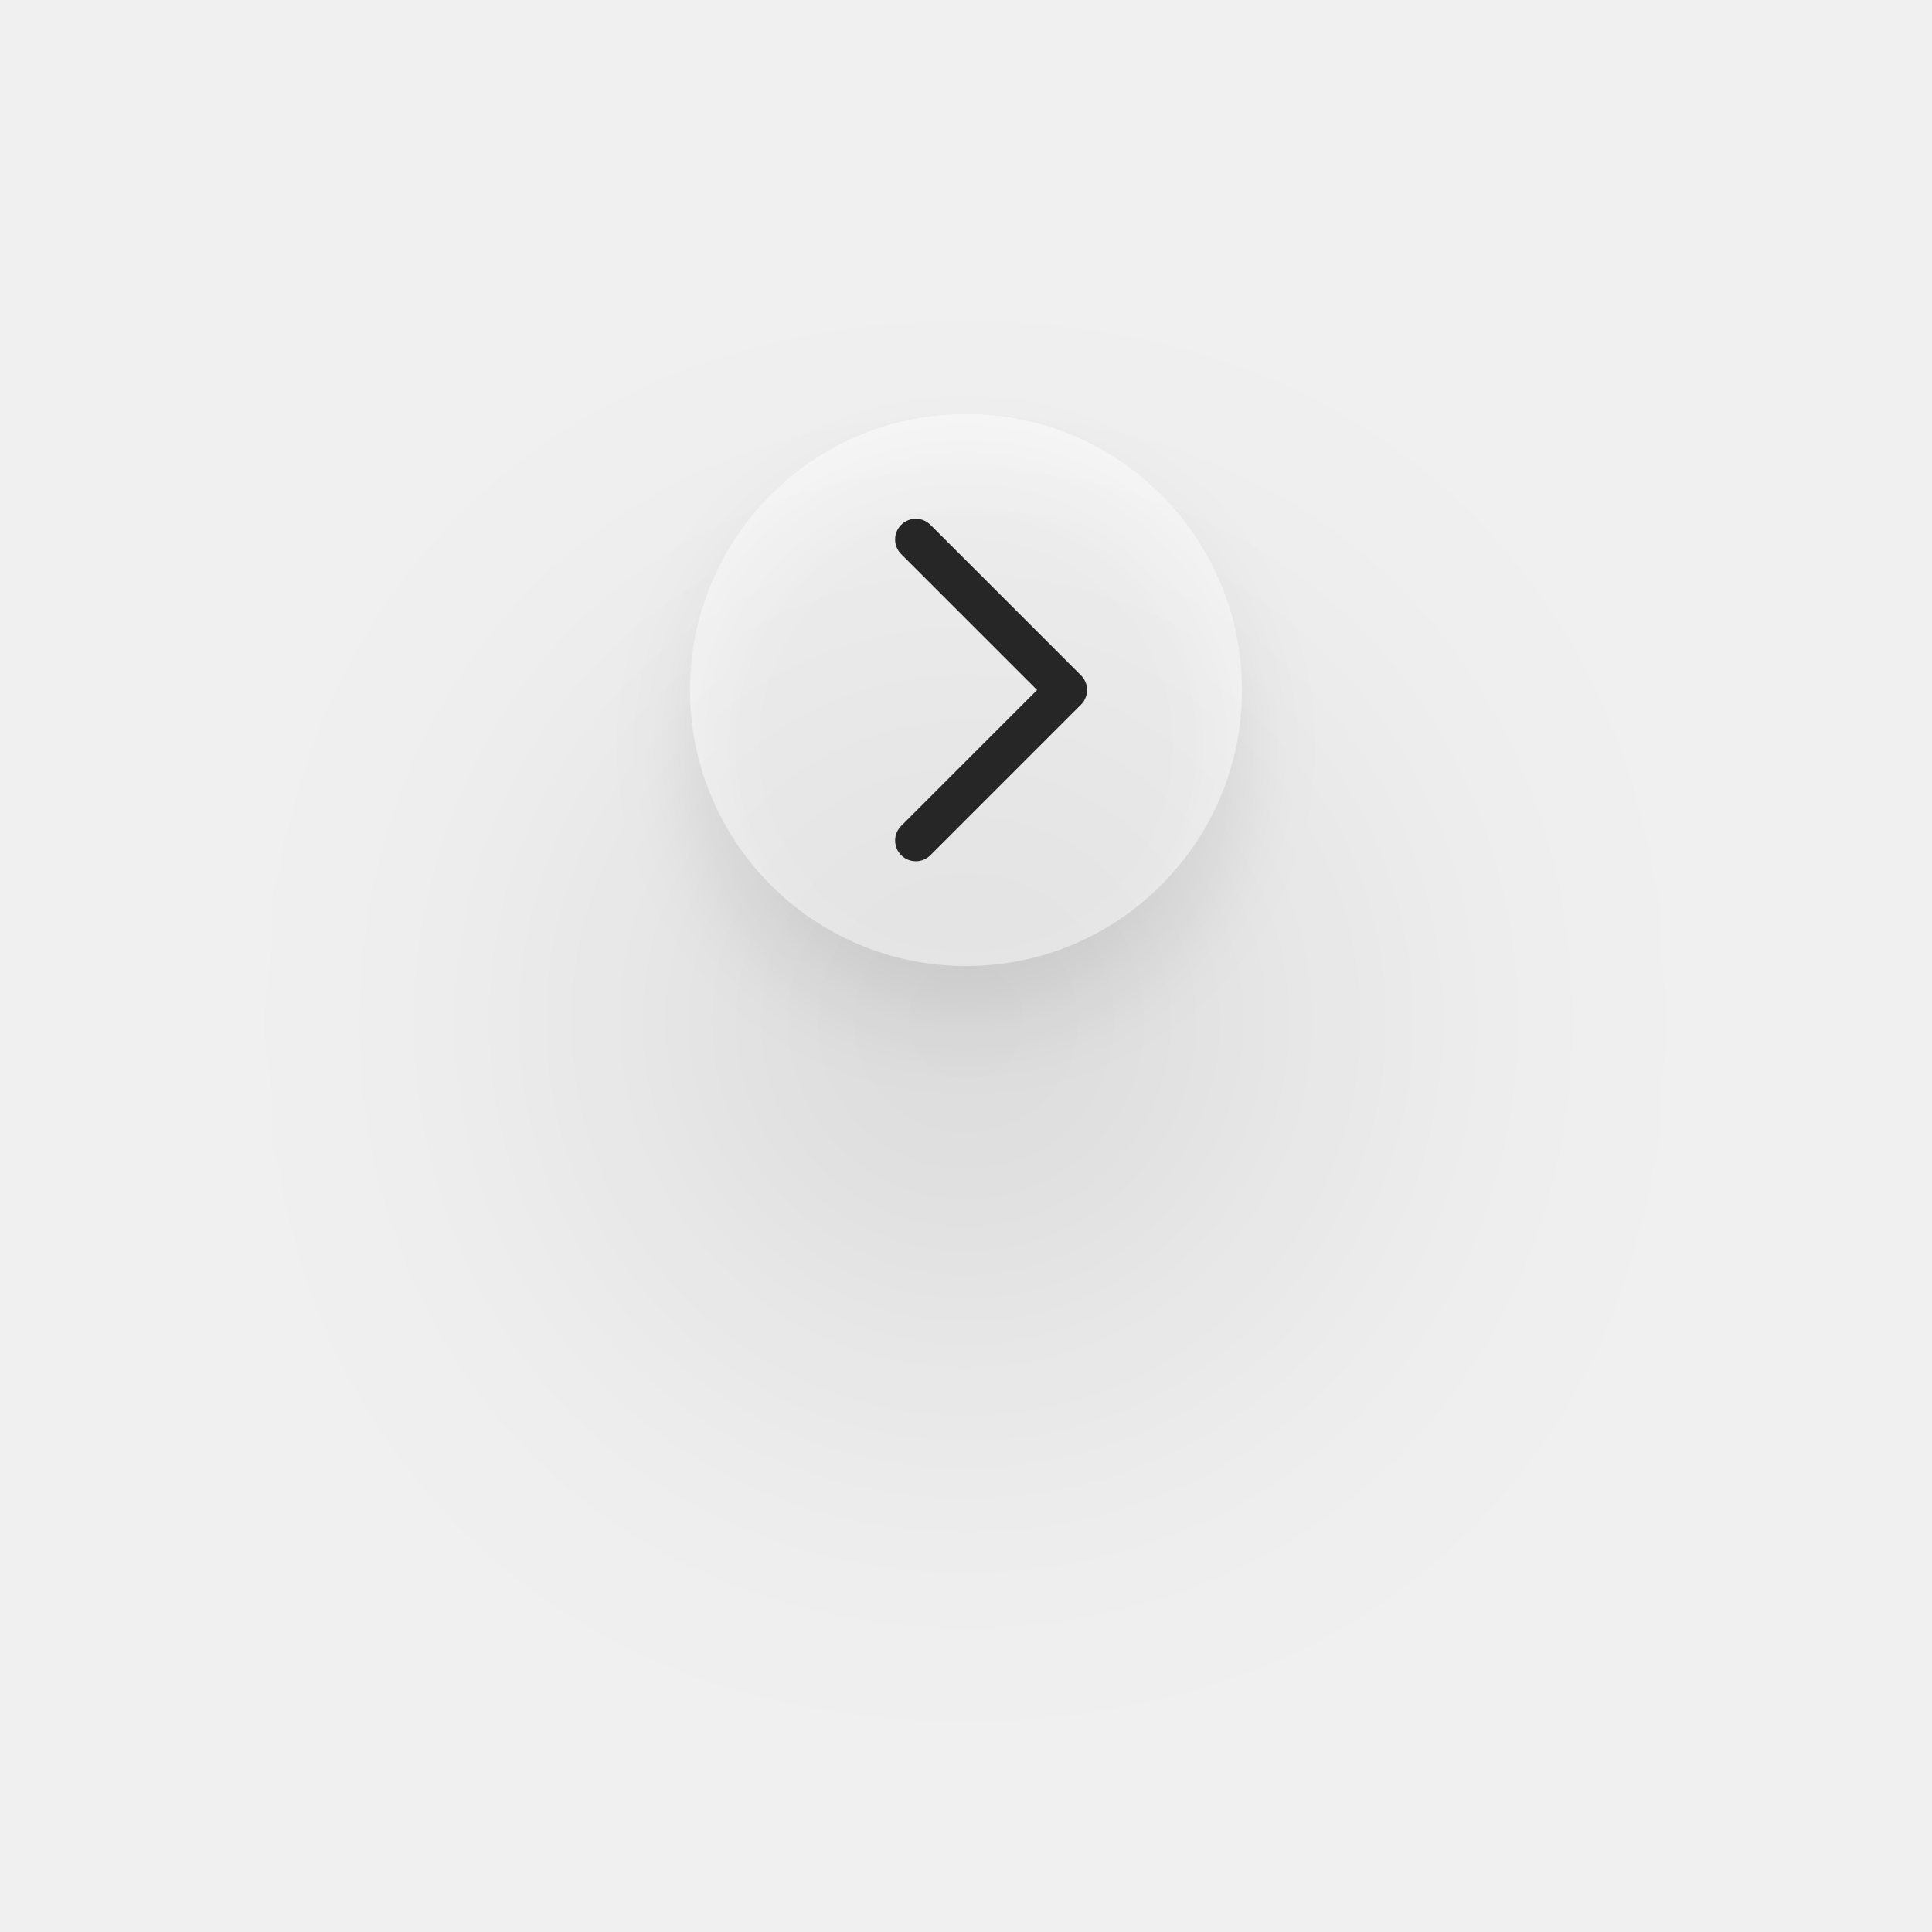
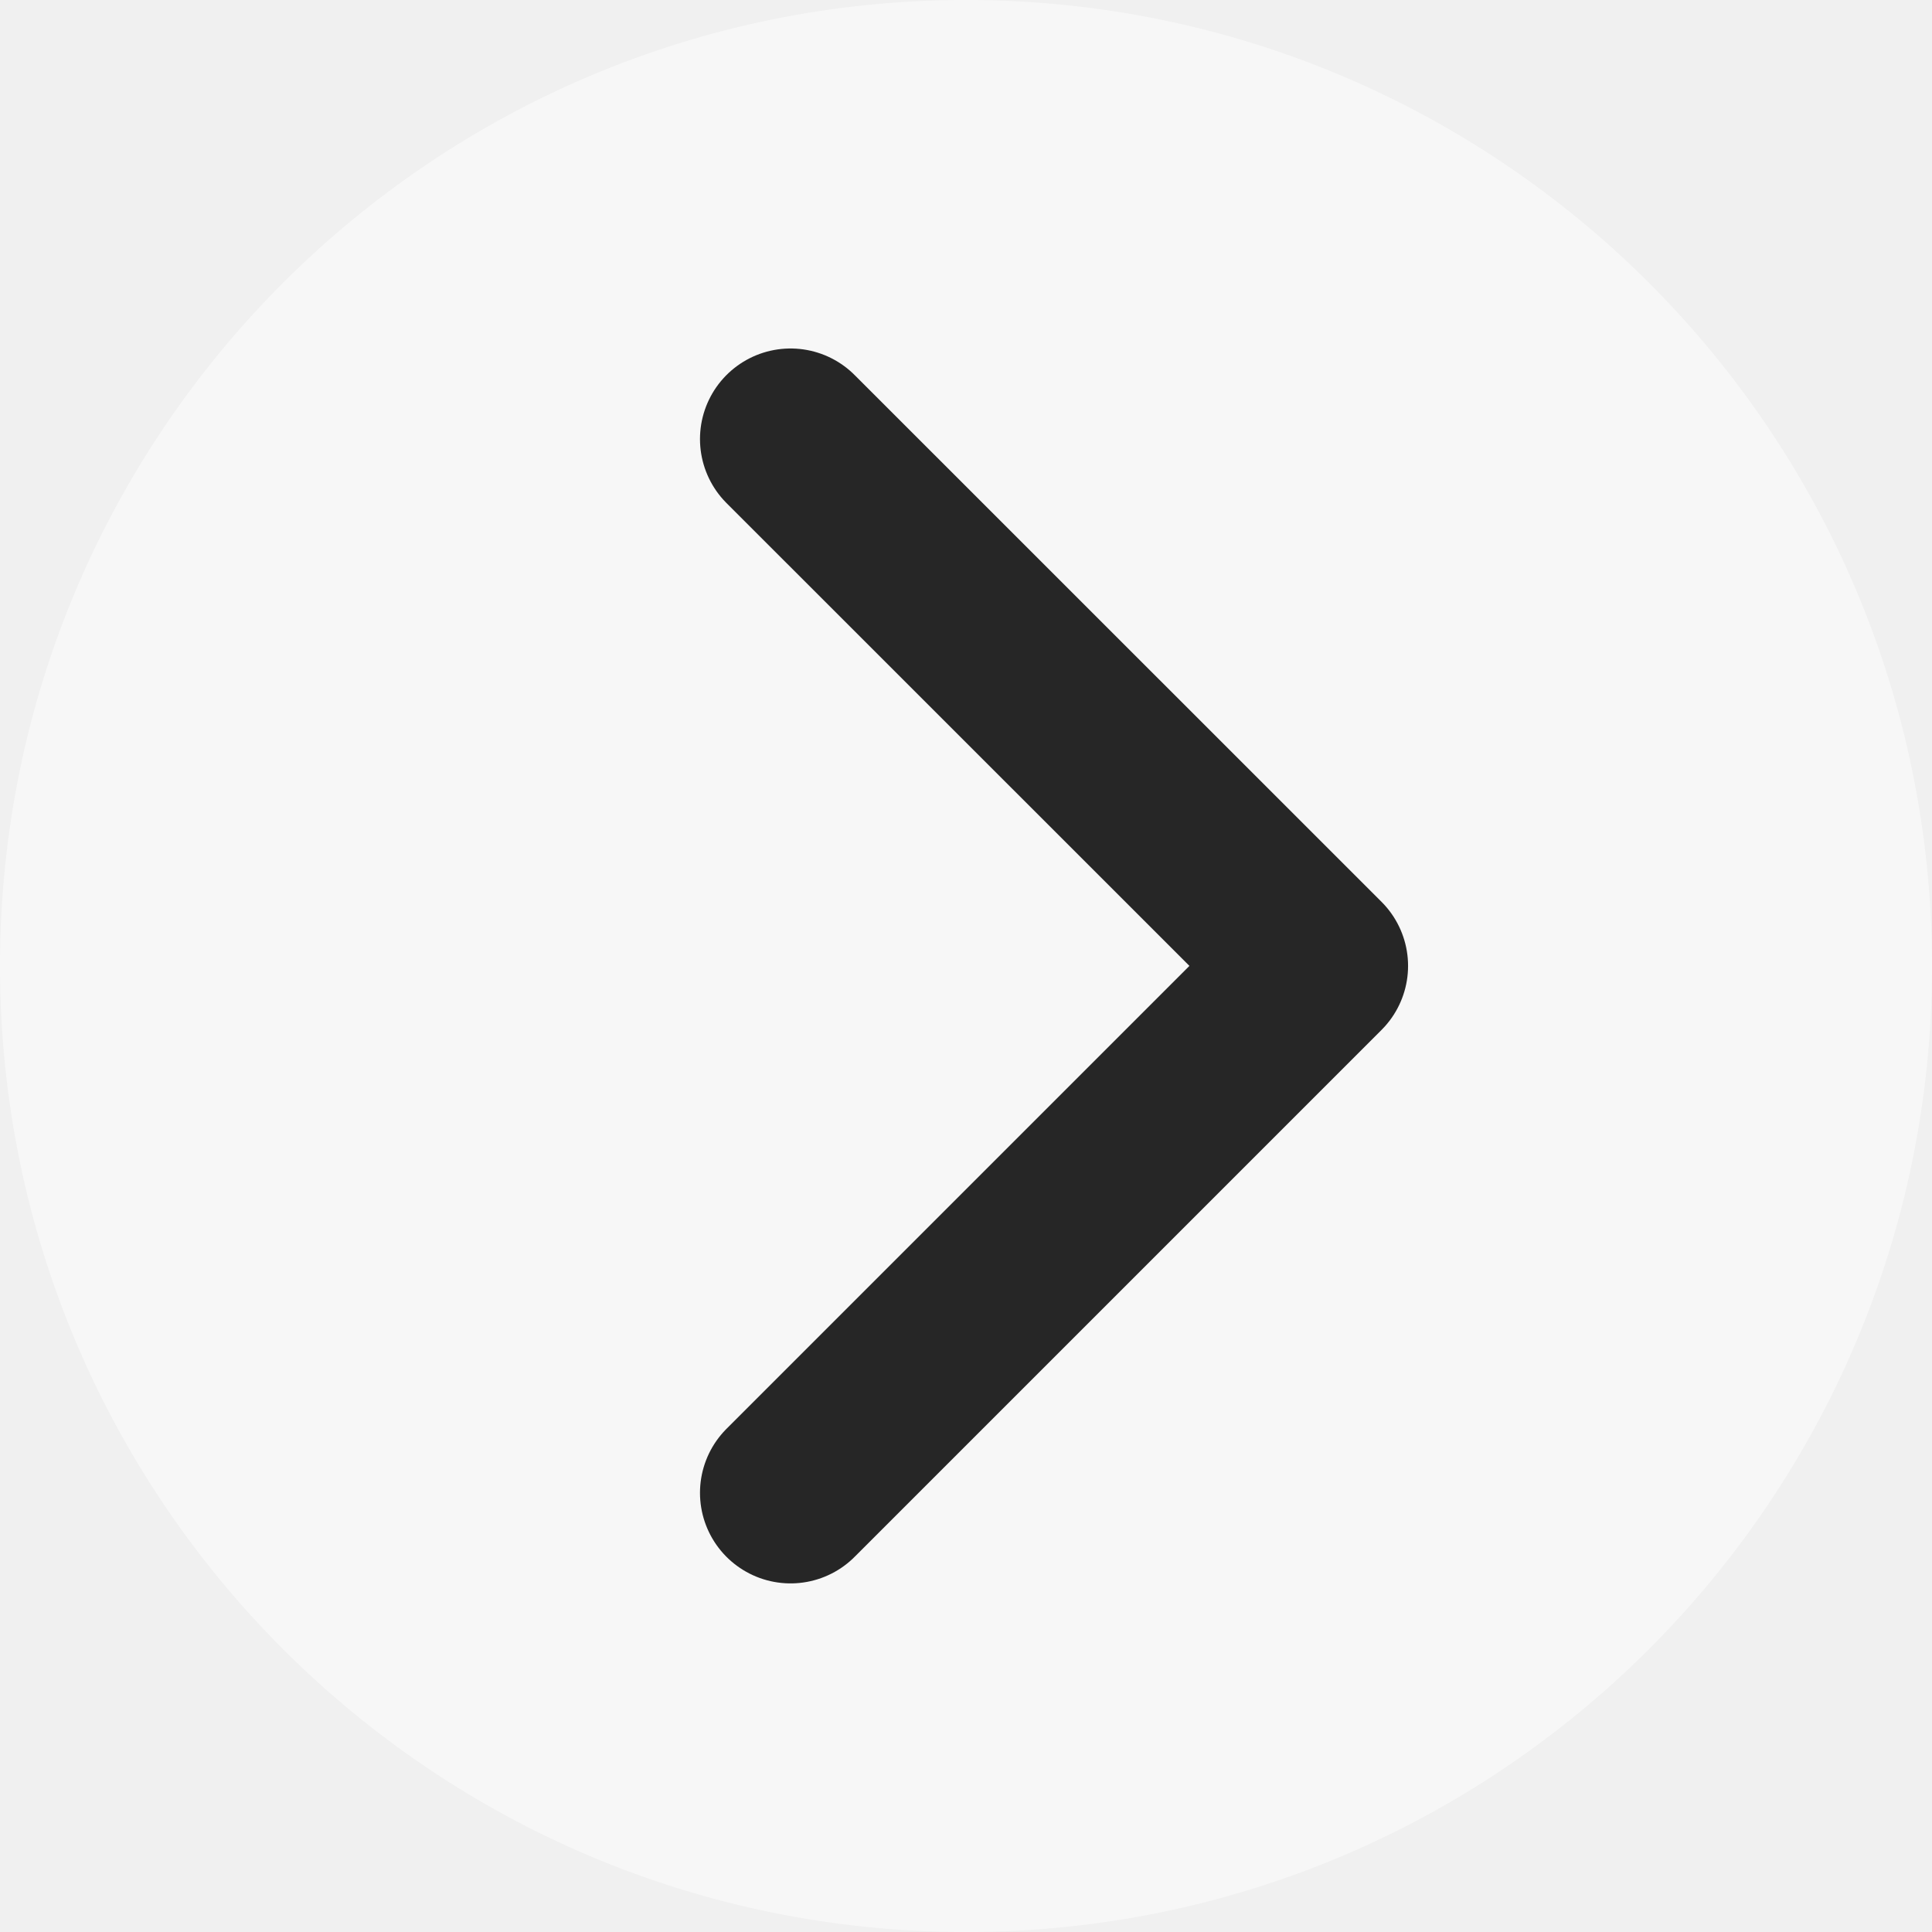
- <svg xmlns="http://www.w3.org/2000/svg" width="140" height="140" viewBox="0 0 140 140" fill="none">
-   <g filter="url(#filter0_d_93_770)">
-     <g filter="url(#filter1_d_93_770)">
-       <circle cx="20" cy="20" r="20" transform="matrix(-1 0 0 1 90 30)" fill="white" fill-opacity="0.47" />
-     </g>
-     <path d="M66.363 39.091L77.272 50L66.363 60.909" stroke="#262626" stroke-width="3" stroke-linecap="round" stroke-linejoin="round" />
-   </g>
-   <defs>
-     <filter id="filter0_d_93_770" x="0" y="0" width="140" height="140" filterUnits="userSpaceOnUse" color-interpolation-filters="sRGB">
-       <feFlood flood-opacity="0" result="BackgroundImageFix" />
-       <feColorMatrix in="SourceAlpha" type="matrix" values="0 0 0 0 0 0 0 0 0 0 0 0 0 0 0 0 0 0 127 0" result="hardAlpha" />
-       <feOffset dy="20" />
-       <feGaussianBlur stdDeviation="25" />
-       <feColorMatrix type="matrix" values="0 0 0 0 0 0 0 0 0 0 0 0 0 0 0 0 0 0 0.1 0" />
-       <feBlend mode="normal" in2="BackgroundImageFix" result="effect1_dropShadow_93_770" />
-       <feBlend mode="normal" in="SourceGraphic" in2="effect1_dropShadow_93_770" result="shape" />
-     </filter>
-     <filter id="filter1_d_93_770" x="44" y="28" width="52" height="52" filterUnits="userSpaceOnUse" color-interpolation-filters="sRGB">
-       <feFlood flood-opacity="0" result="BackgroundImageFix" />
-       <feColorMatrix in="SourceAlpha" type="matrix" values="0 0 0 0 0 0 0 0 0 0 0 0 0 0 0 0 0 0 127 0" result="hardAlpha" />
-       <feOffset dy="4" />
-       <feGaussianBlur stdDeviation="3" />
-       <feColorMatrix type="matrix" values="0 0 0 0 0 0 0 0 0 0 0 0 0 0 0 0 0 0 0.08 0" />
-       <feBlend mode="normal" in2="BackgroundImageFix" result="effect1_dropShadow_93_770" />
-       <feBlend mode="normal" in="SourceGraphic" in2="effect1_dropShadow_93_770" result="shape" />
-     </filter>
-   </defs>
+ <svg xmlns="http://www.w3.org/2000/svg" width="16" height="16" viewBox="0 0 16 16" fill="none">
+   <circle cx="8" cy="8" r="8" transform="matrix(-1 0 0 1 16 0)" fill="white" fill-opacity="0.47" />
+   <path d="M6.547 3.636L10.911 7.999L6.547 12.363" stroke="#262626" stroke-width="1.5" stroke-linecap="round" stroke-linejoin="round" />
</svg>
